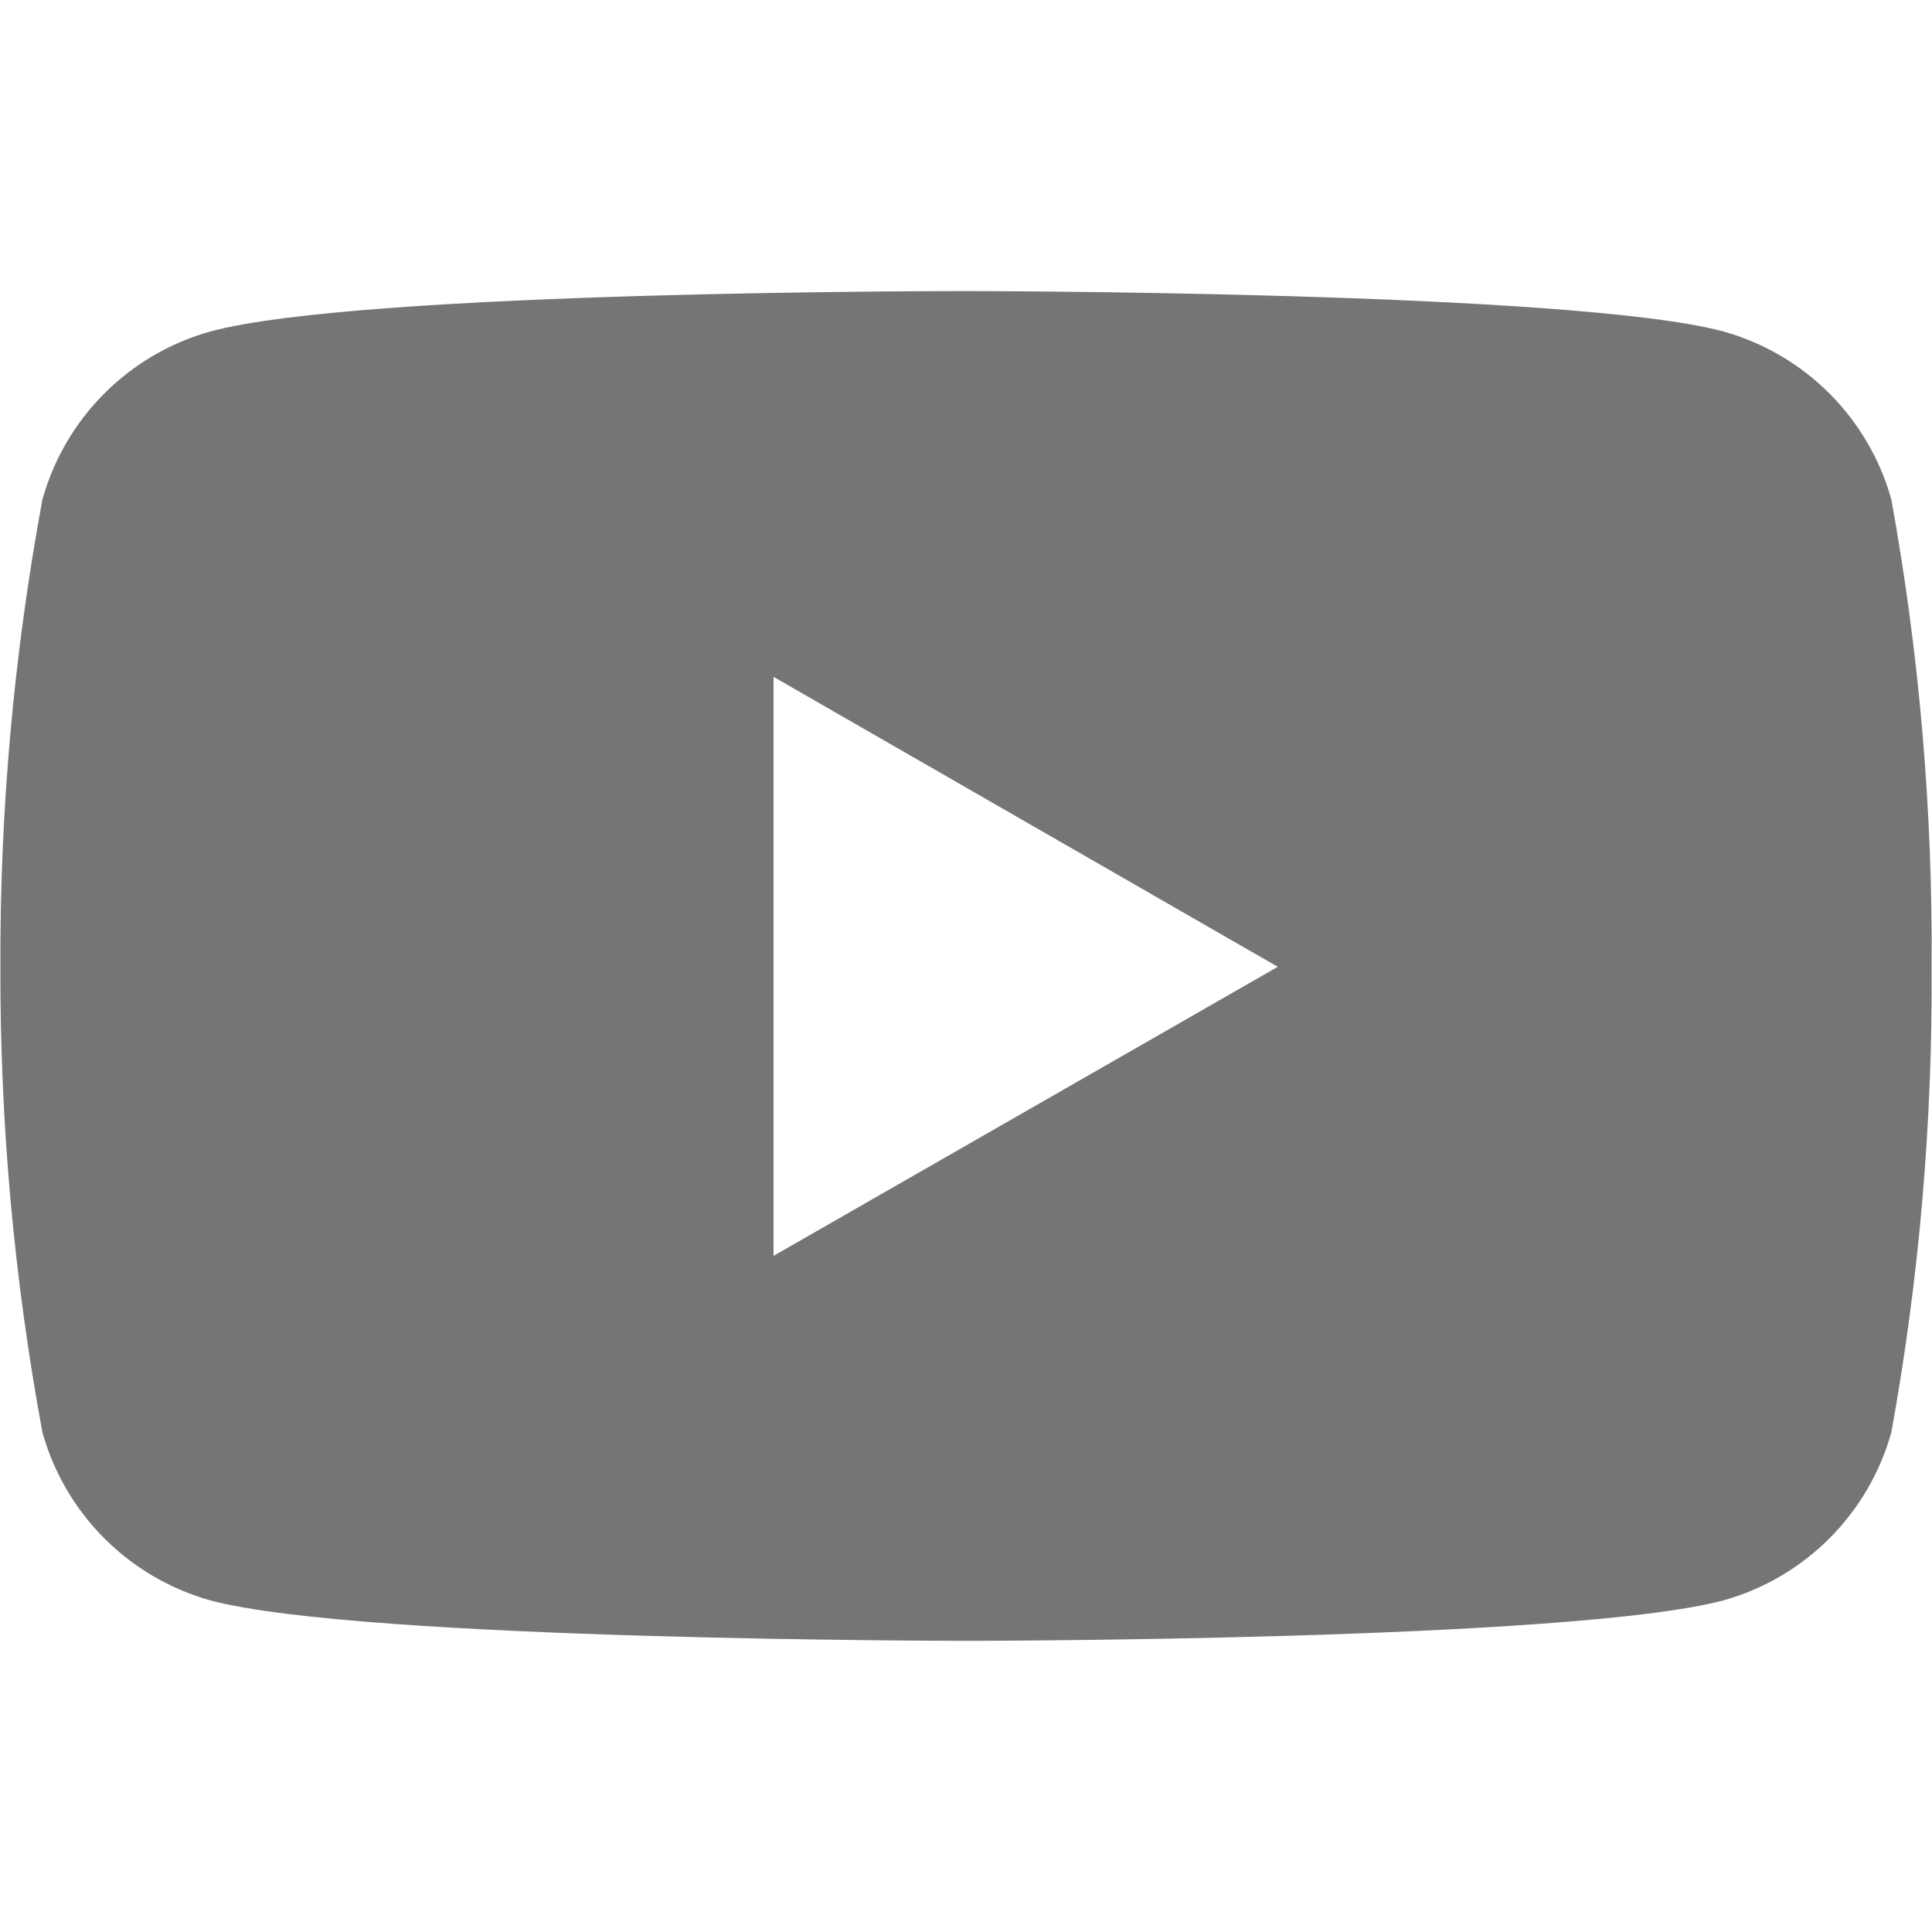
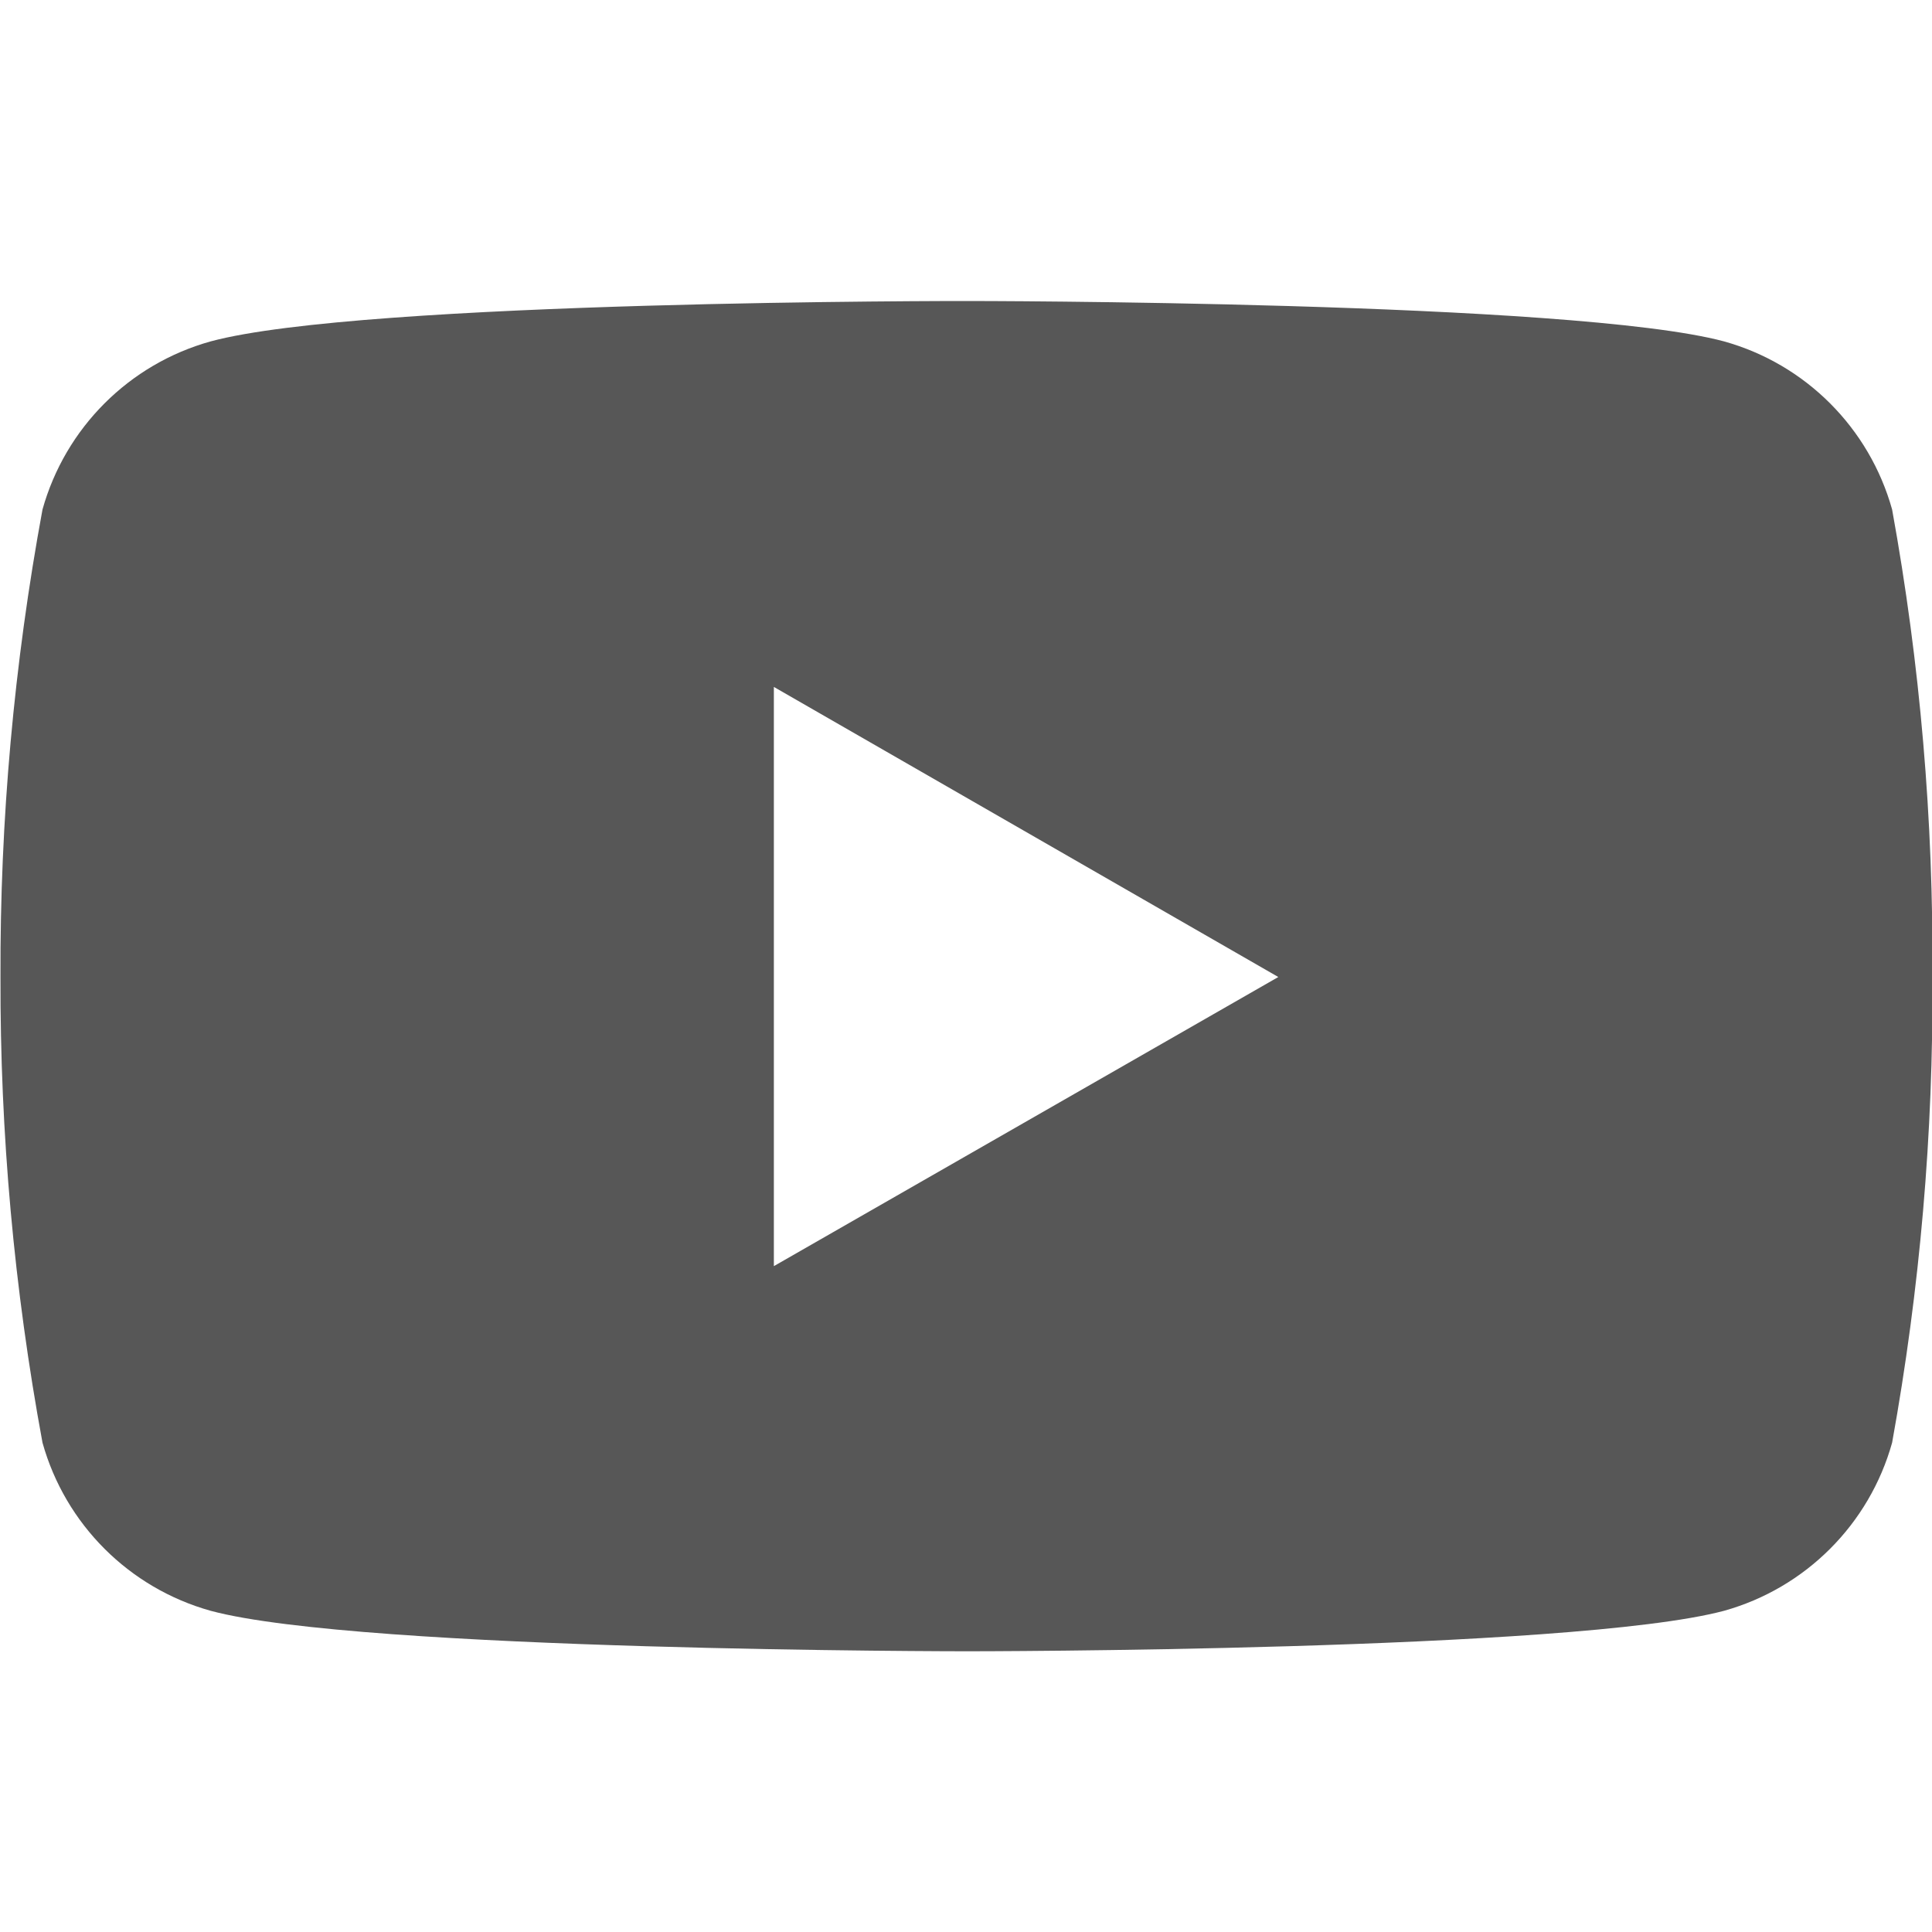
- <svg xmlns="http://www.w3.org/2000/svg" aria-labelledby="simpleicons-youtube-icon" role="img" viewBox="0 0 24 24">
-   <path class="a" d="M23.495 6.205a3.007 3.007 0 0 0-2.088-2.088c-1.87-.501-9.396-.501-9.396-.501s-7.507-.01-9.396.501A3.007 3.007 0 0 0 .527 6.205a31.247 31.247 0 0 0-.522 5.805 31.247 31.247 0 0 0 .522 5.783 3.007 3.007 0 0 0 2.088 2.088c1.868.502 9.396.502 9.396.502s7.506 0 9.396-.502a3.007 3.007 0 0 0 2.088-2.088 31.247 31.247 0 0 0 .5-5.783 31.247 31.247 0 0 0-.5-5.805zM9.609 15.601V8.408l6.264 3.602z" fill="#757575" />
+ <svg xmlns="http://www.w3.org/2000/svg" width="20px" height="20px" viewBox="0 0 20 15" version="1.1">
+   <path d="M19.587,2.774 C19.351,1.93 18.691,1.269 17.847,1.034 C16.288,0.616 10.014,0.616 10.014,0.616 C10.014,0.616 3.756,0.608 2.181,1.034 C1.336,1.269 0.676,1.93 0.44,2.774 C0.145,4.37 -0.001,5.99 0.005,7.614 C6.98589958e-05,9.231 0.146,10.845 0.44,12.435 C0.676,13.279 1.336,13.939 2.181,14.175 C3.738,14.594 10.014,14.594 10.014,14.594 C10.014,14.594 16.271,14.594 17.847,14.175 C18.691,13.939 19.351,13.279 19.587,12.435 C19.875,10.844 20.015,9.23 20.004,7.614 C20.016,5.991 19.877,4.371 19.587,2.774 L19.587,2.774 Z M8.011,10.607 L8.011,4.611 L13.233,7.614 L8.011,10.607 Z" id="Shape" fill="#575757" />
</svg>
